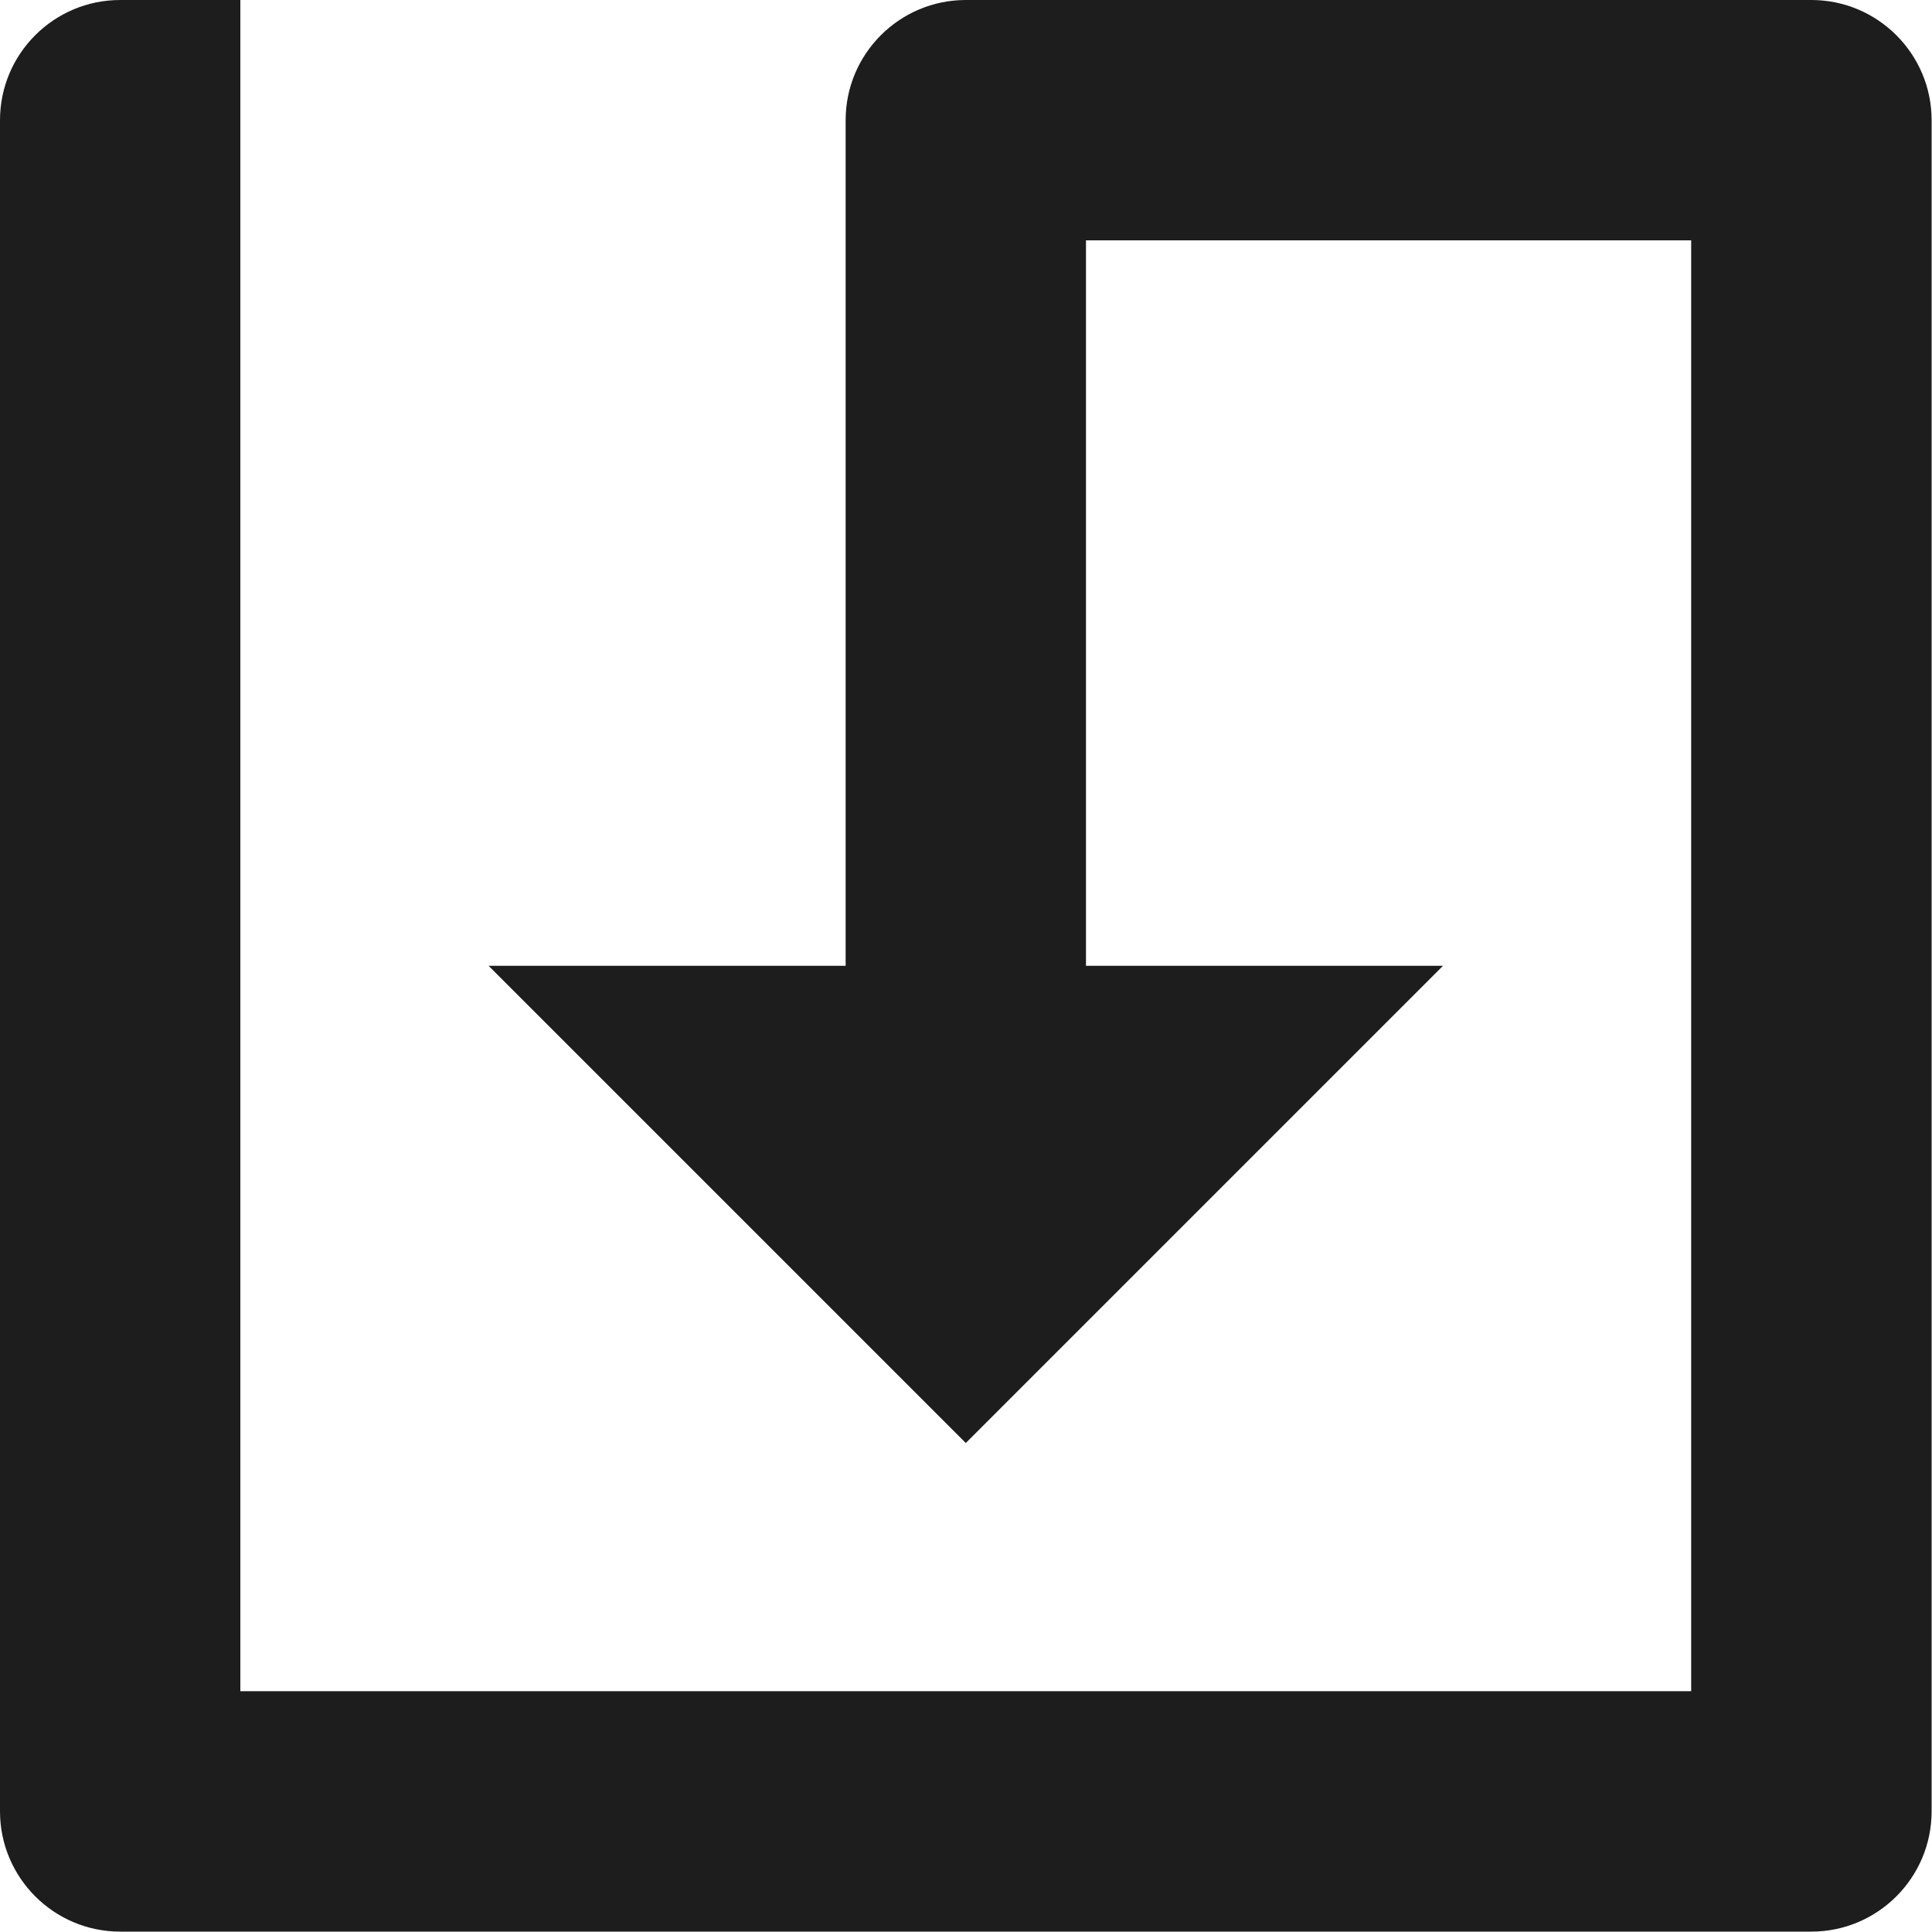
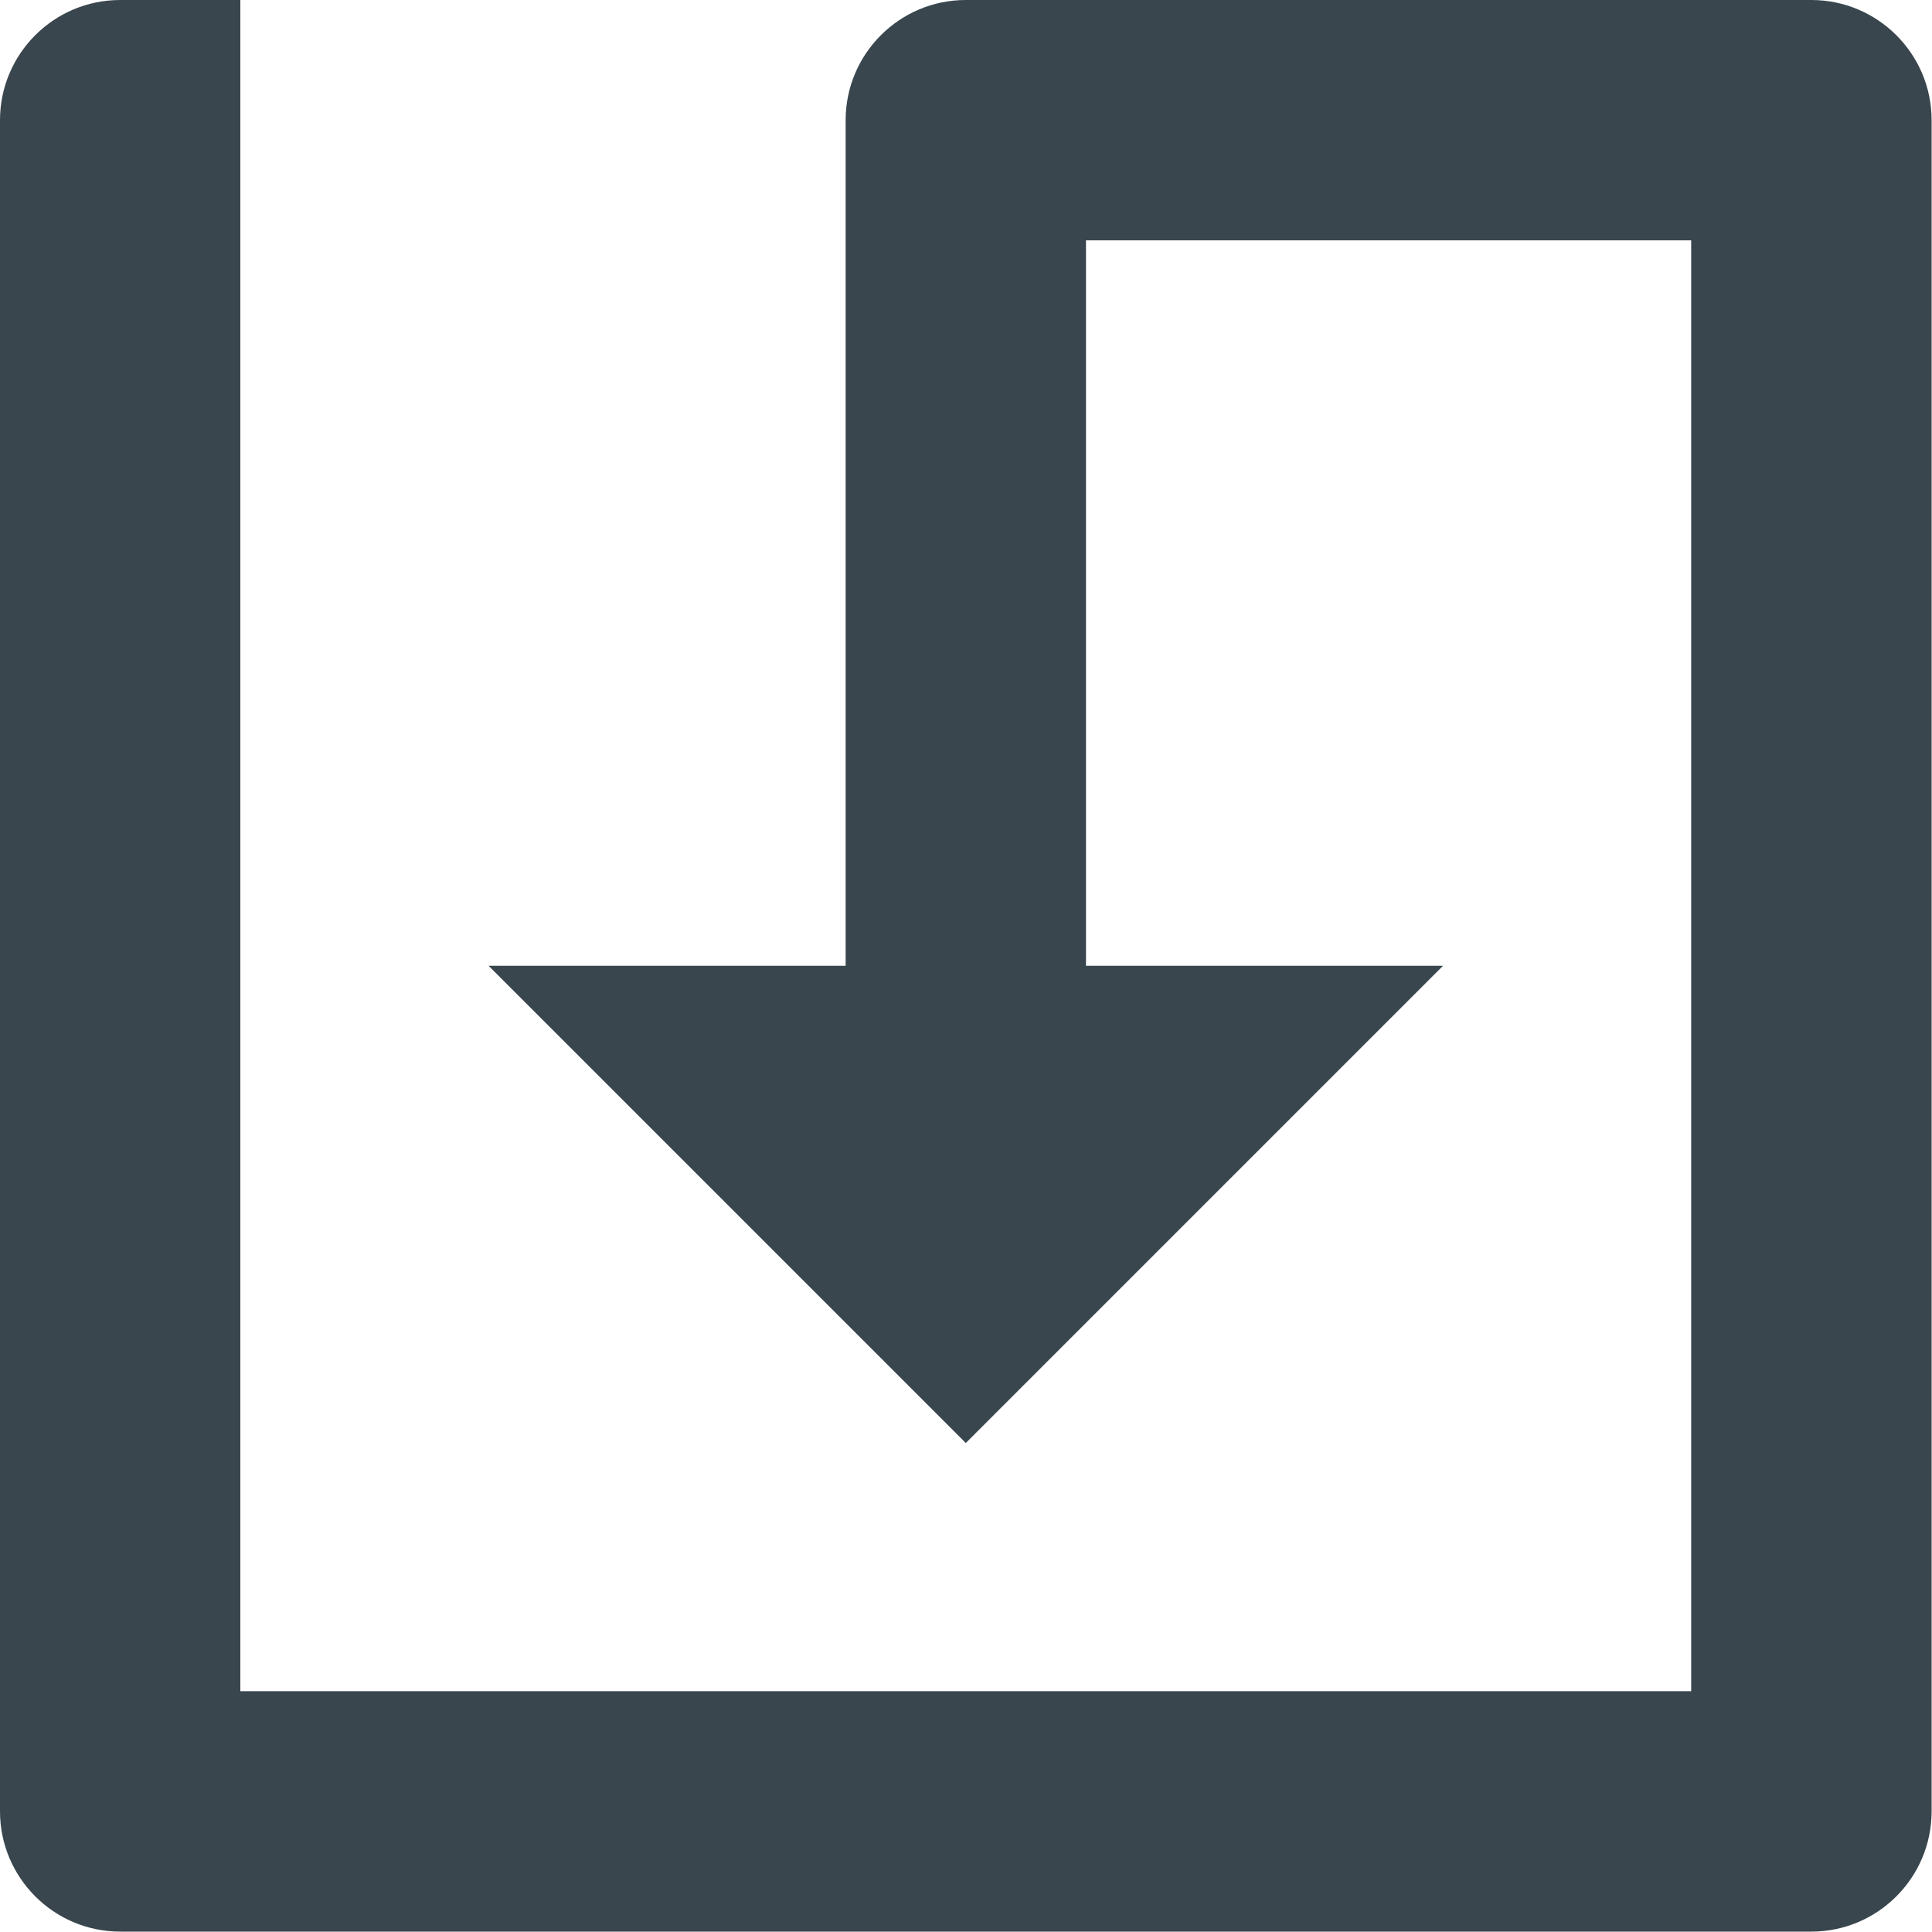
- <svg xmlns="http://www.w3.org/2000/svg" width="100%" height="100%" viewBox="0 0 20 20" version="1.1" xml:space="preserve" style="fill-rule:evenodd;clip-rule:evenodd;stroke-linejoin:round;stroke-miterlimit:1.414;">
-   <path d="M1.244,0l1.244,0l0,19.996l-1.244,0c-0.686,0 -1.244,-0.558 -1.244,-1.245l0,-17.507c0,-0.686 0.557,-1.244 1.244,-1.244Zm7.51,9.998l0,-8.754c0,-0.686 0.557,-1.244 1.244,-1.244l8.753,0c0.687,0 1.245,0.558 1.245,1.244l0,17.507c0,0.687 -0.558,1.245 -1.245,1.245l-1.244,0l-15.019,0l0,-2.489l15.019,0l0,-15.019l-6.265,0l0,7.51l3.696,0l-4.94,4.94l-4.94,-4.94l3.696,0Z" style="fill:#1d1d1d;" />
+ <svg xmlns="http://www.w3.org/2000/svg" width="100%" height="100%" viewBox="0 0 14 14" version="1.1" xml:space="preserve" style="fill-rule:evenodd;clip-rule:evenodd;stroke-linejoin:round;stroke-miterlimit:1.414;">
+   <g transform="matrix(1,0,0,1,-110.4,-20.4917)">
+     <g transform="matrix(1,0,0,1,74.0326,-0.508301)">
+       <g id="save" transform="matrix(0.7,0,0,0.7,43.3674,28)">
+         <g transform="matrix(1,0,0,1,-10,-10)">
+           <clipPath id="_clip1">
+             <rect x="0" y="0" width="20" height="20" />
+           </clipPath>
+           <g clip-path="url(#_clip1)">
+             <path d="M1.244,0L2.488,0L2.488,19.996L1.244,19.996C0.558,19.996 0,19.438 0,18.751L0,1.244C0,0.558 0.557,0 1.244,0L1.244,0ZM8.754,9.998L8.754,1.244C8.754,0.558 9.311,0 9.998,0L18.751,0C19.438,0 19.996,0.558 19.996,1.244L19.996,18.751C19.996,19.438 19.438,19.996 18.751,19.996L17.507,19.996L2.488,19.996L2.488,17.507L17.507,17.507L17.507,2.488L11.242,2.488L11.242,9.998L14.938,9.998L9.998,14.938L5.058,9.998L8.754,9.998Z" style="fill:rgb(57,70,78);" />
+           </g>
+         </g>
+       </g>
+     </g>
+   </g>
</svg>
